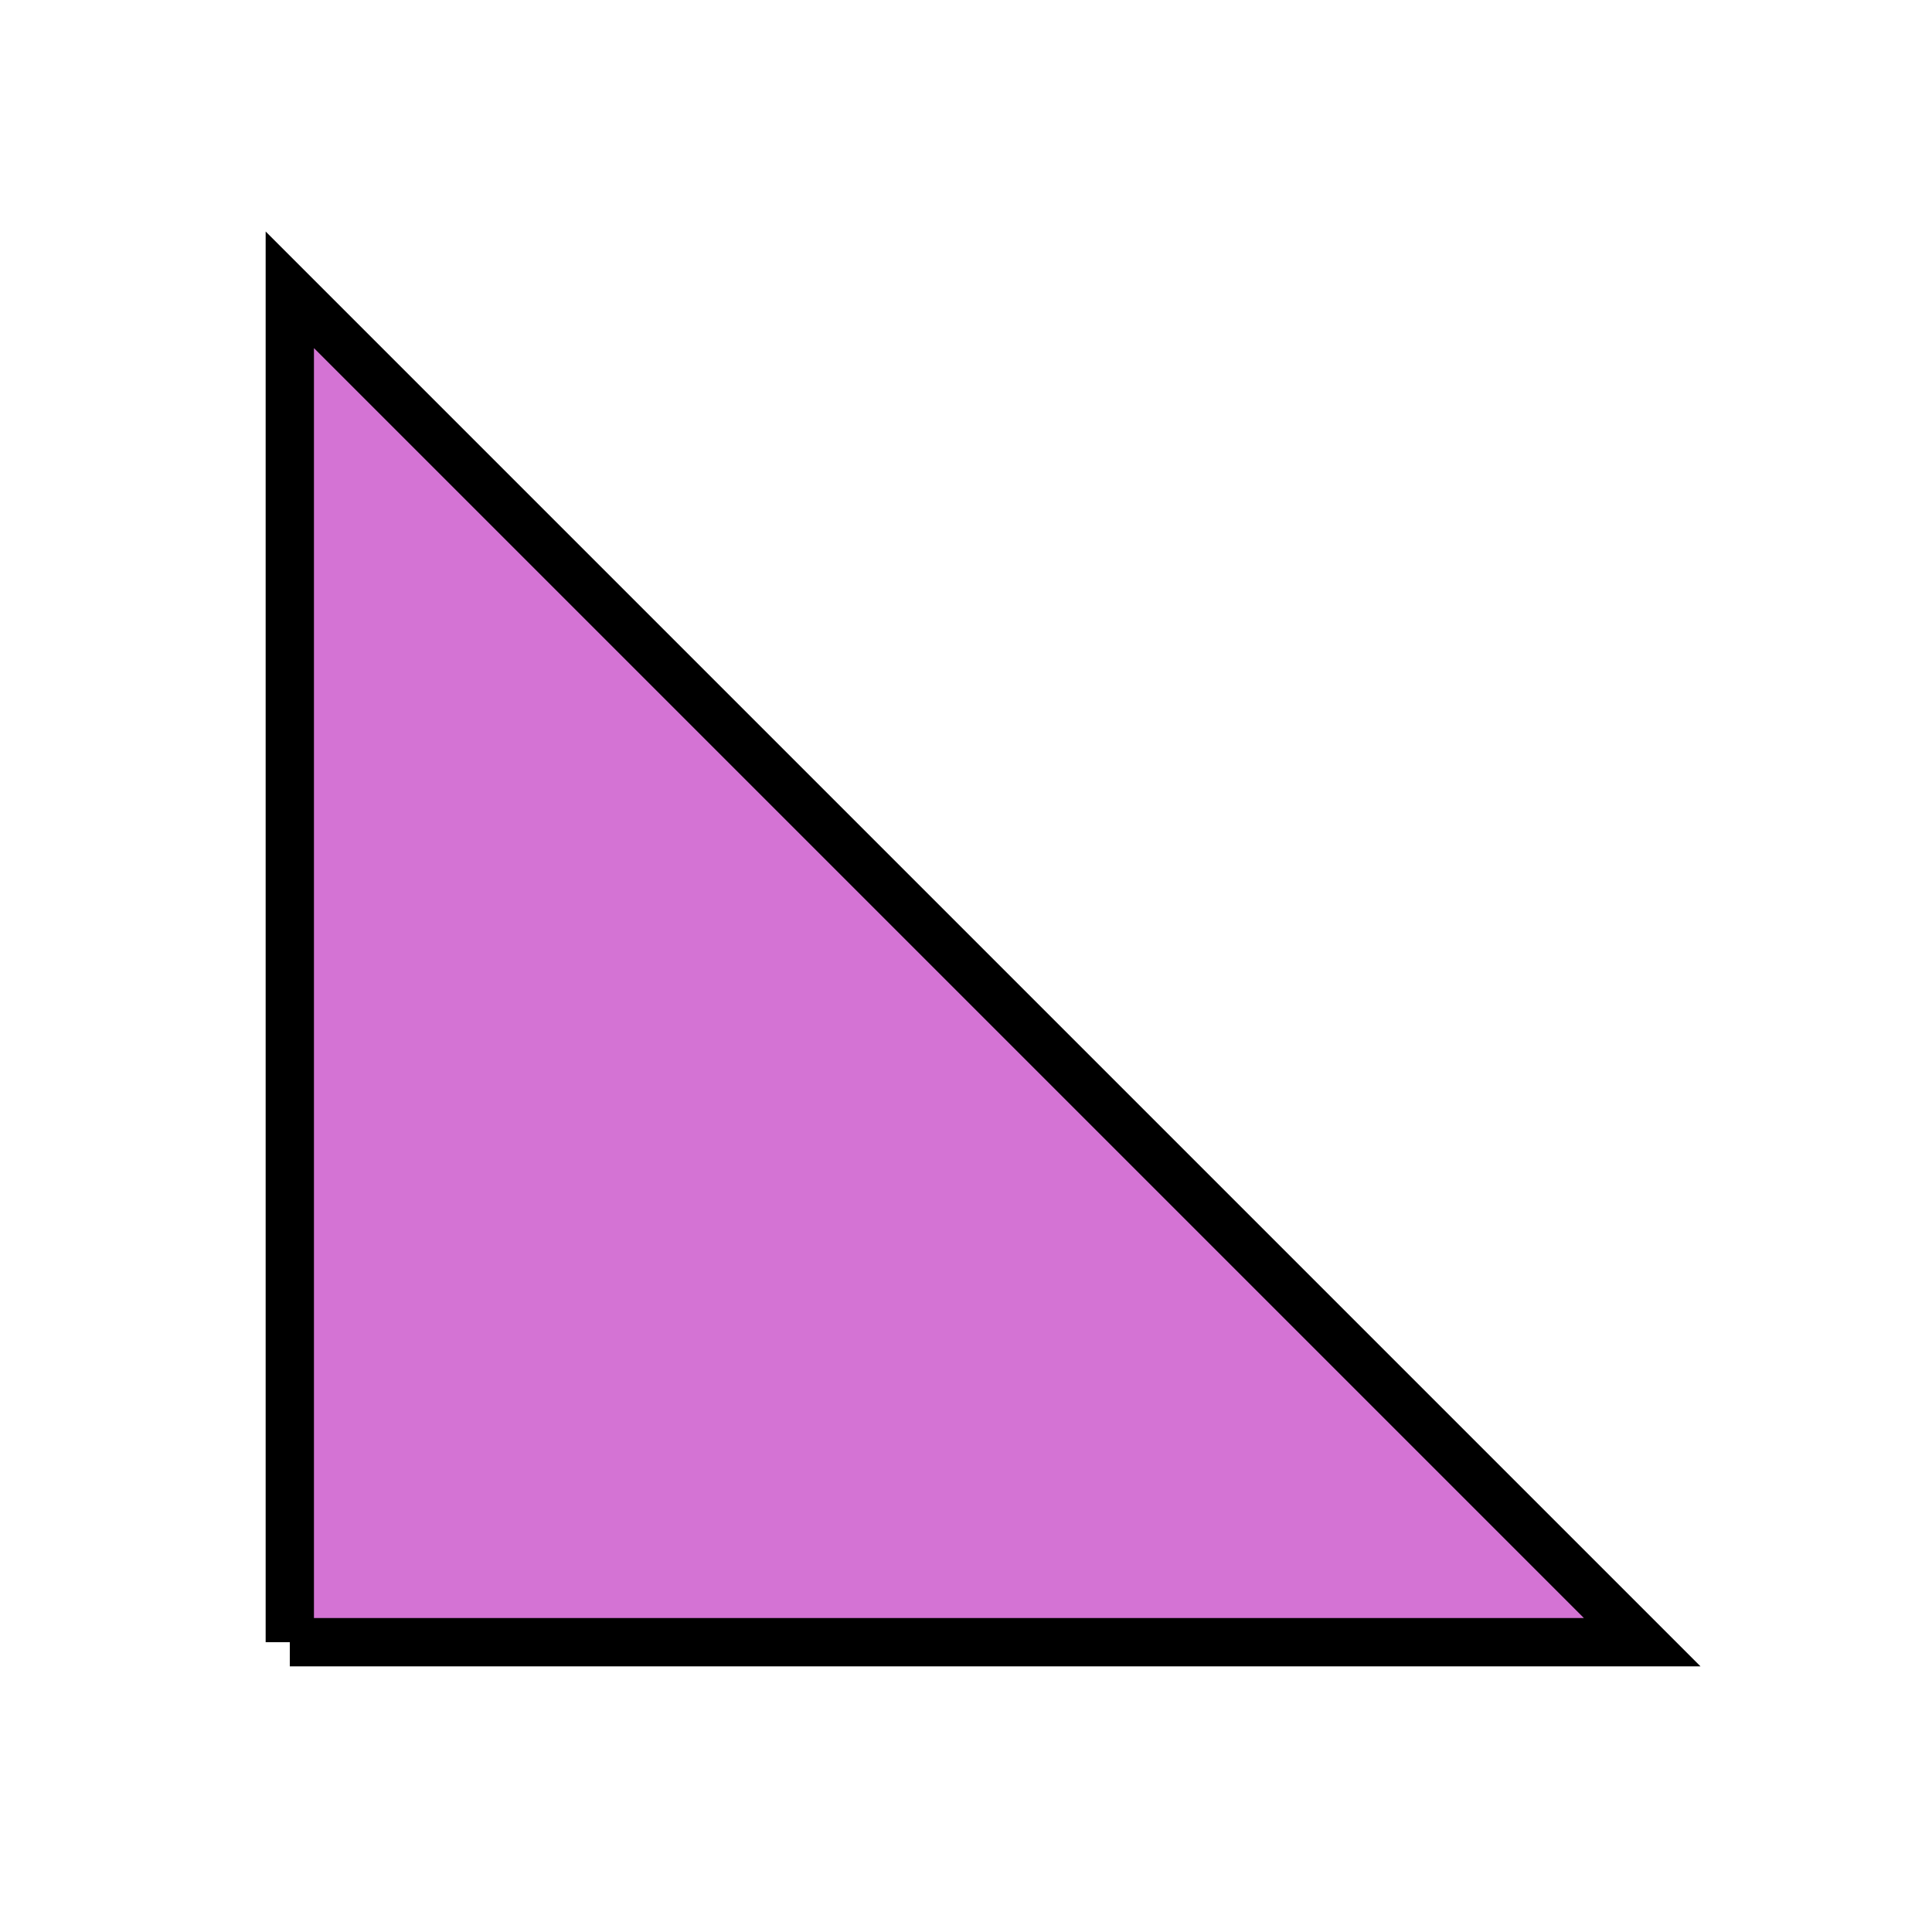
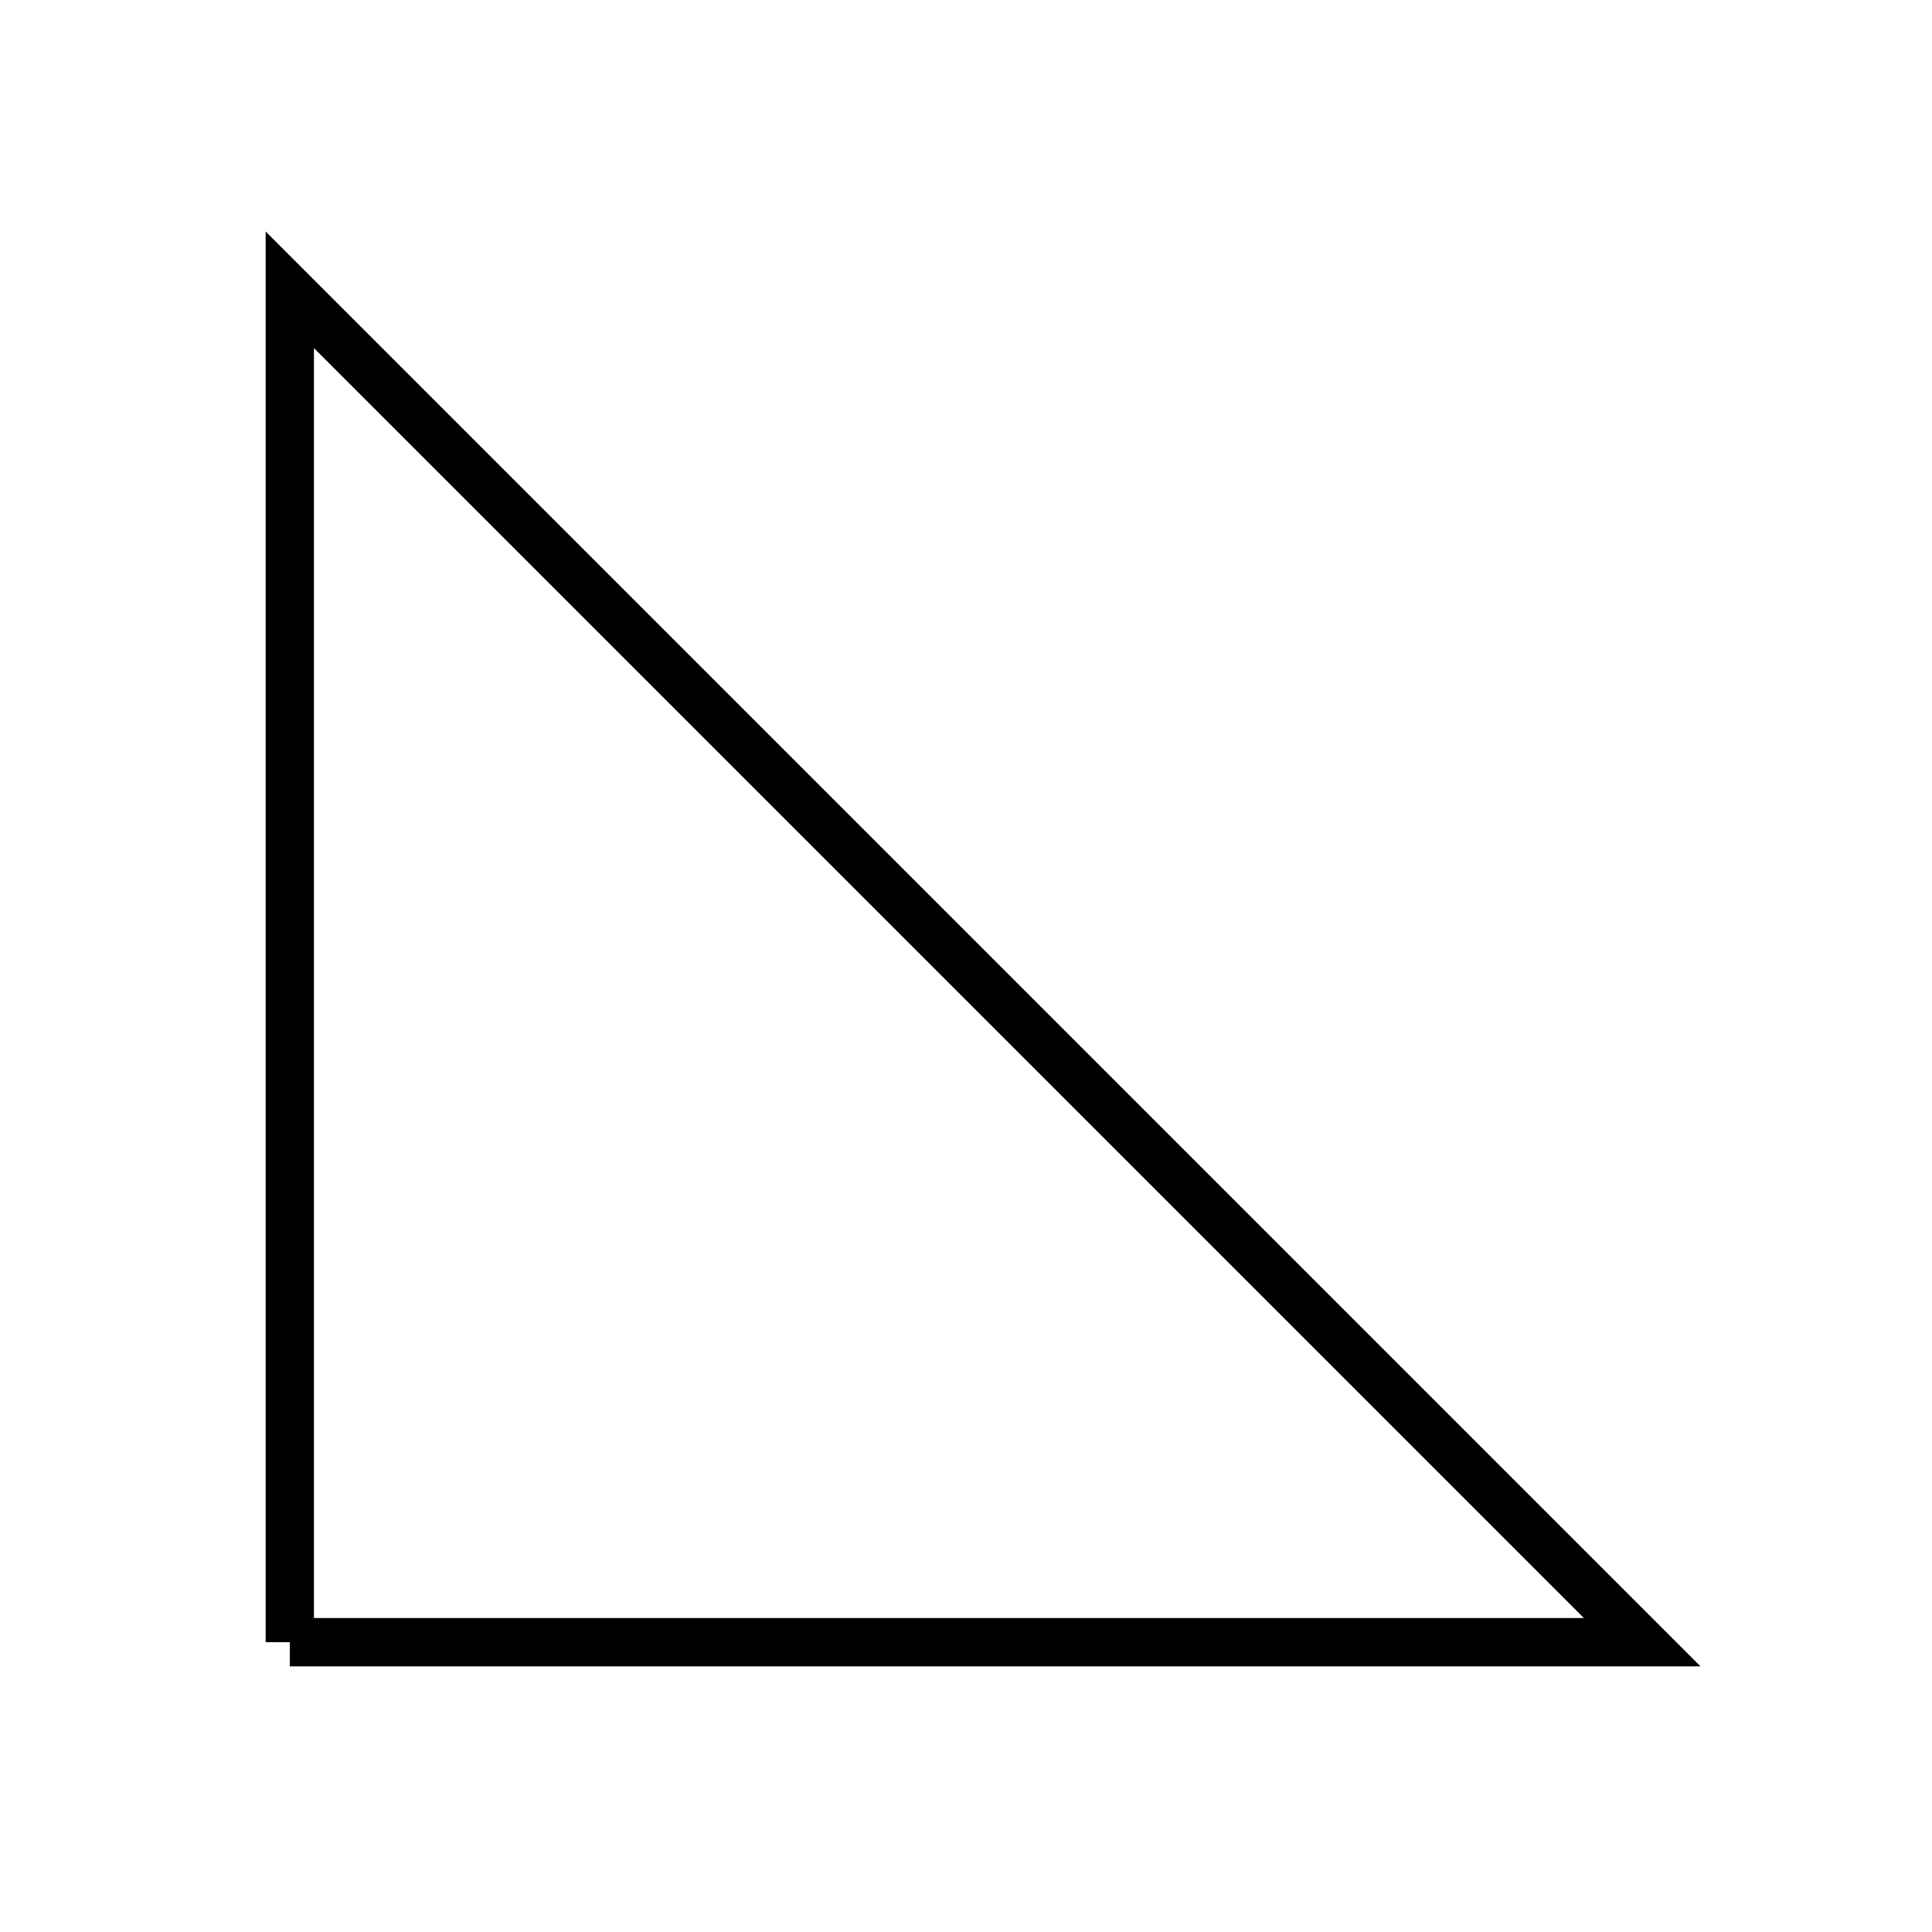
<svg xmlns="http://www.w3.org/2000/svg" version="1.1" x="0px" y="0px" viewBox="0 0 200 200" style="enable-background:new 0 0 200 200;" xml:space="preserve">
  <style type="text/css">
	path {
-     fill:#d473d4;
+     fill:#fff0;
    stroke:#000;
    stroke-width:5;
    stroke-miterlimit:10;
  }
</style>
  <path class="st0" d="M 30 170 L 170 170 L 30 30 L 30 170" />
</svg>
